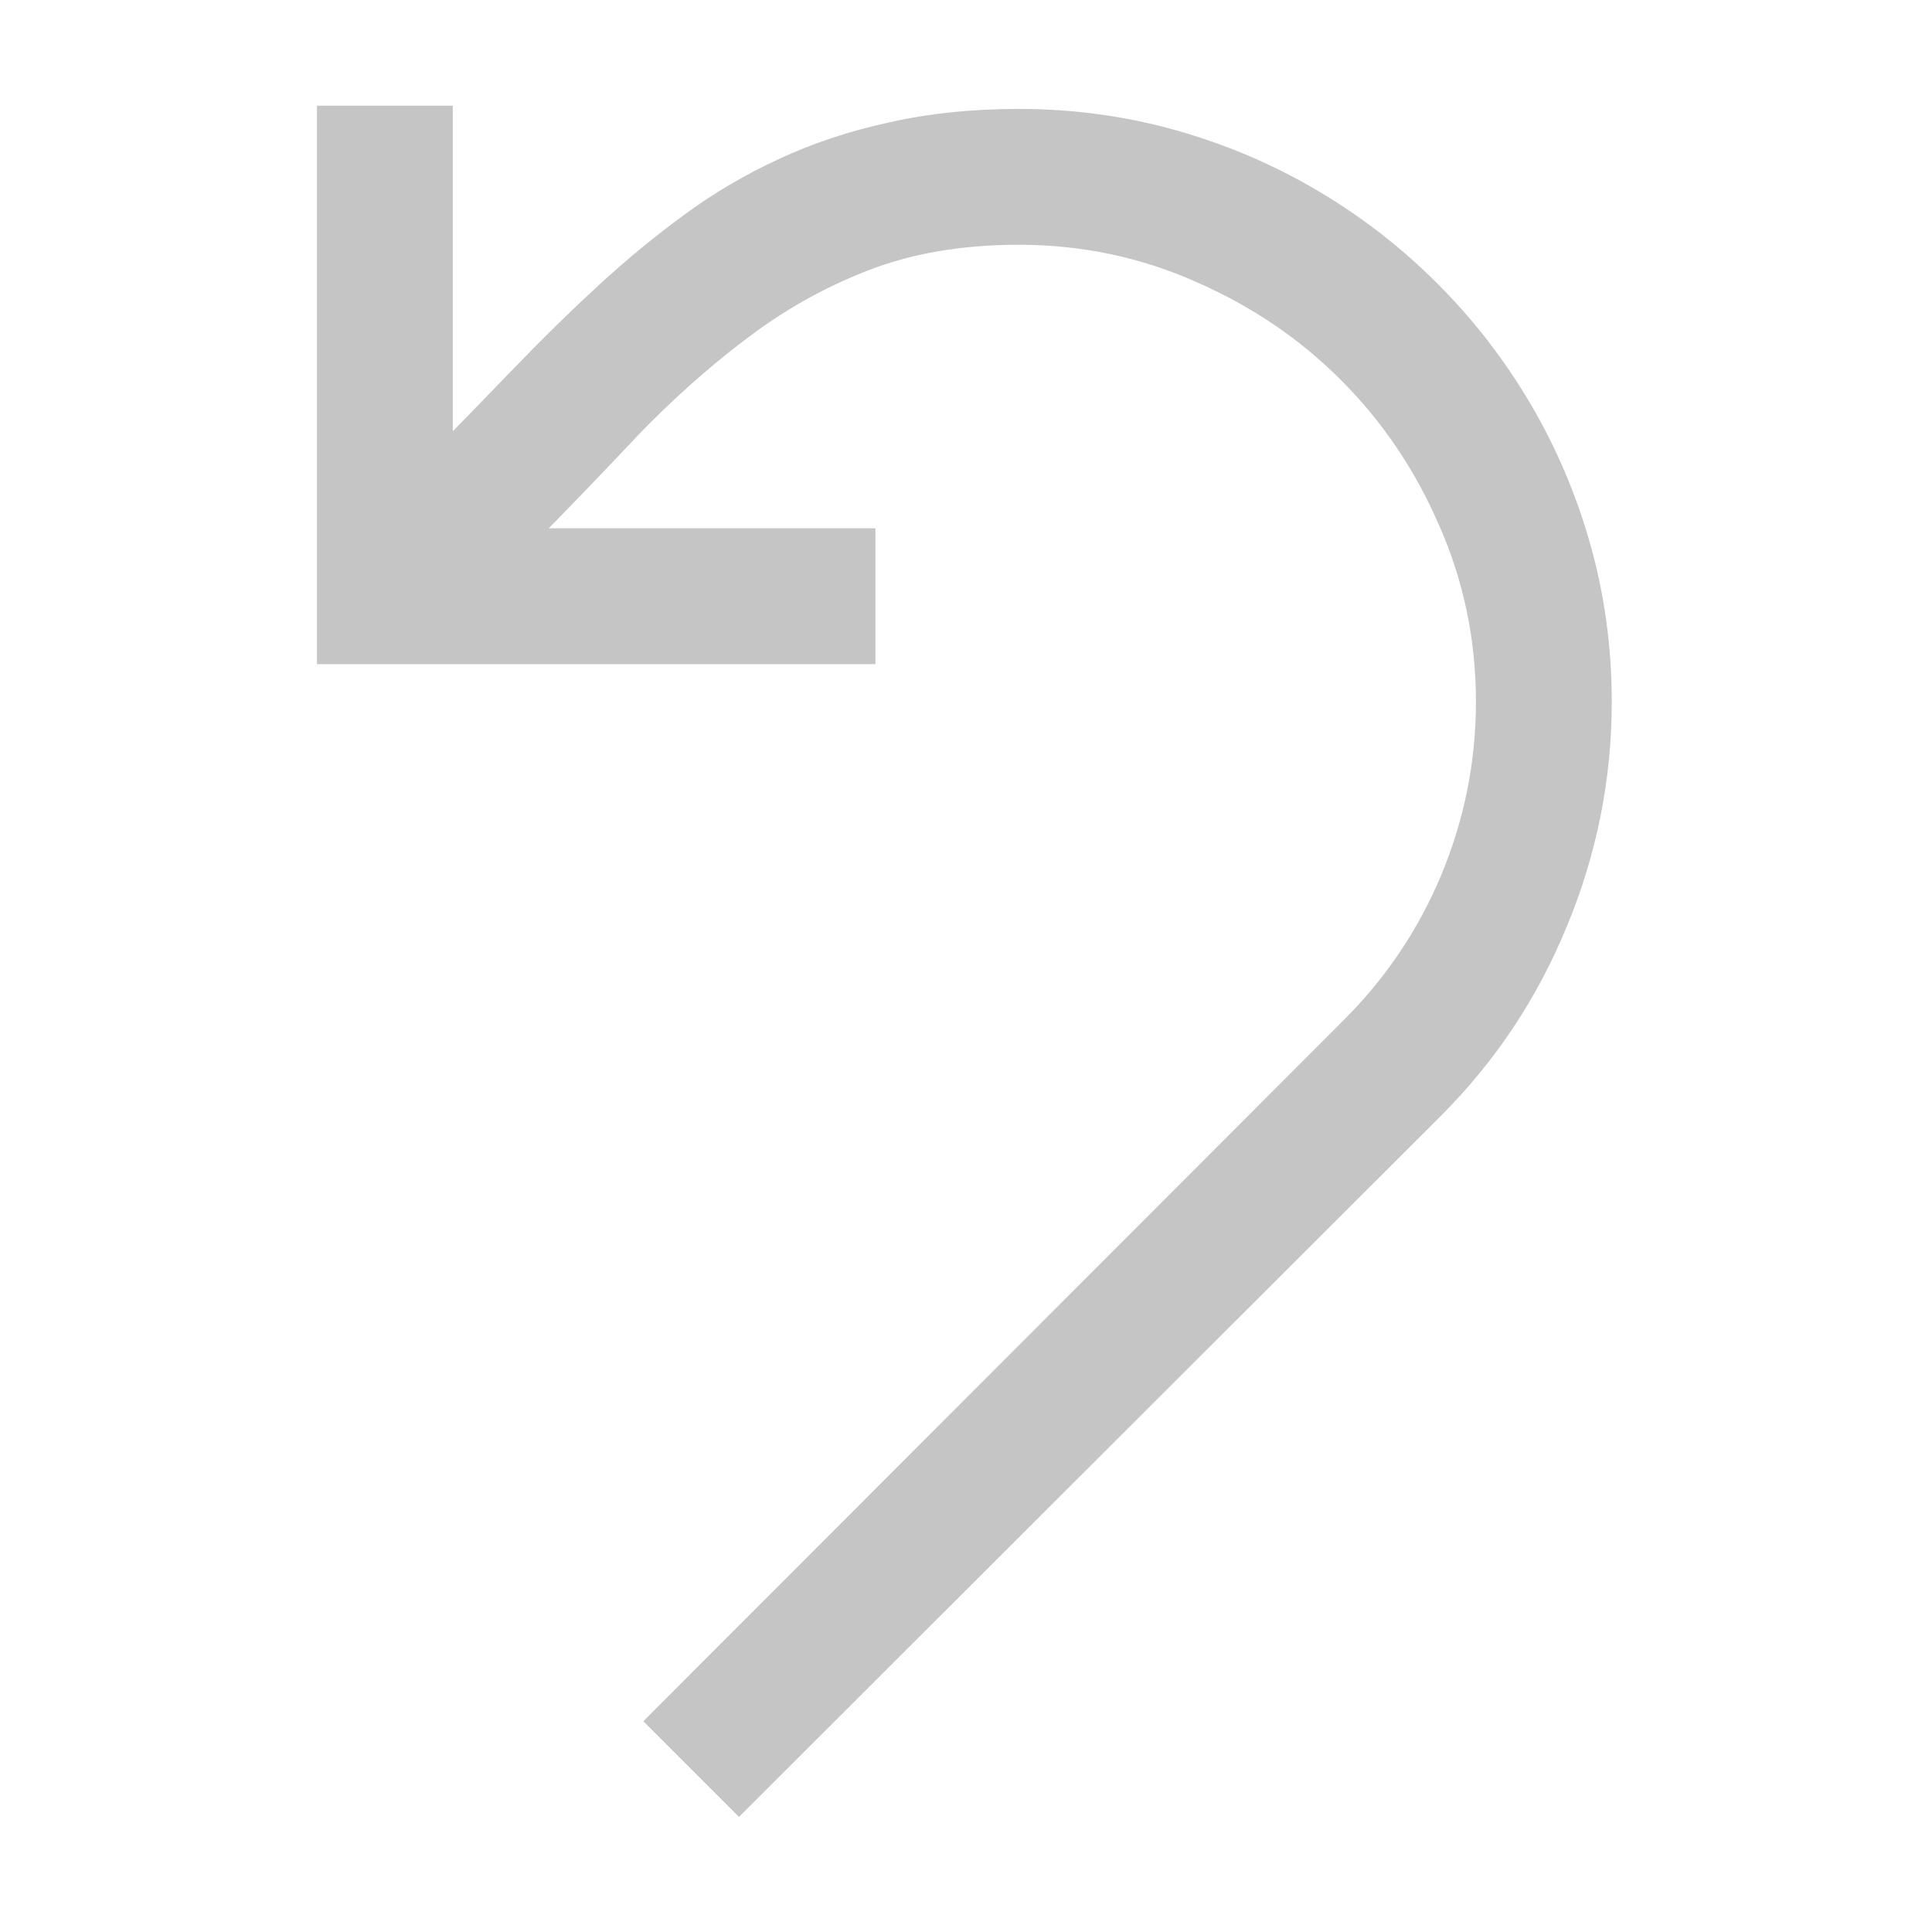
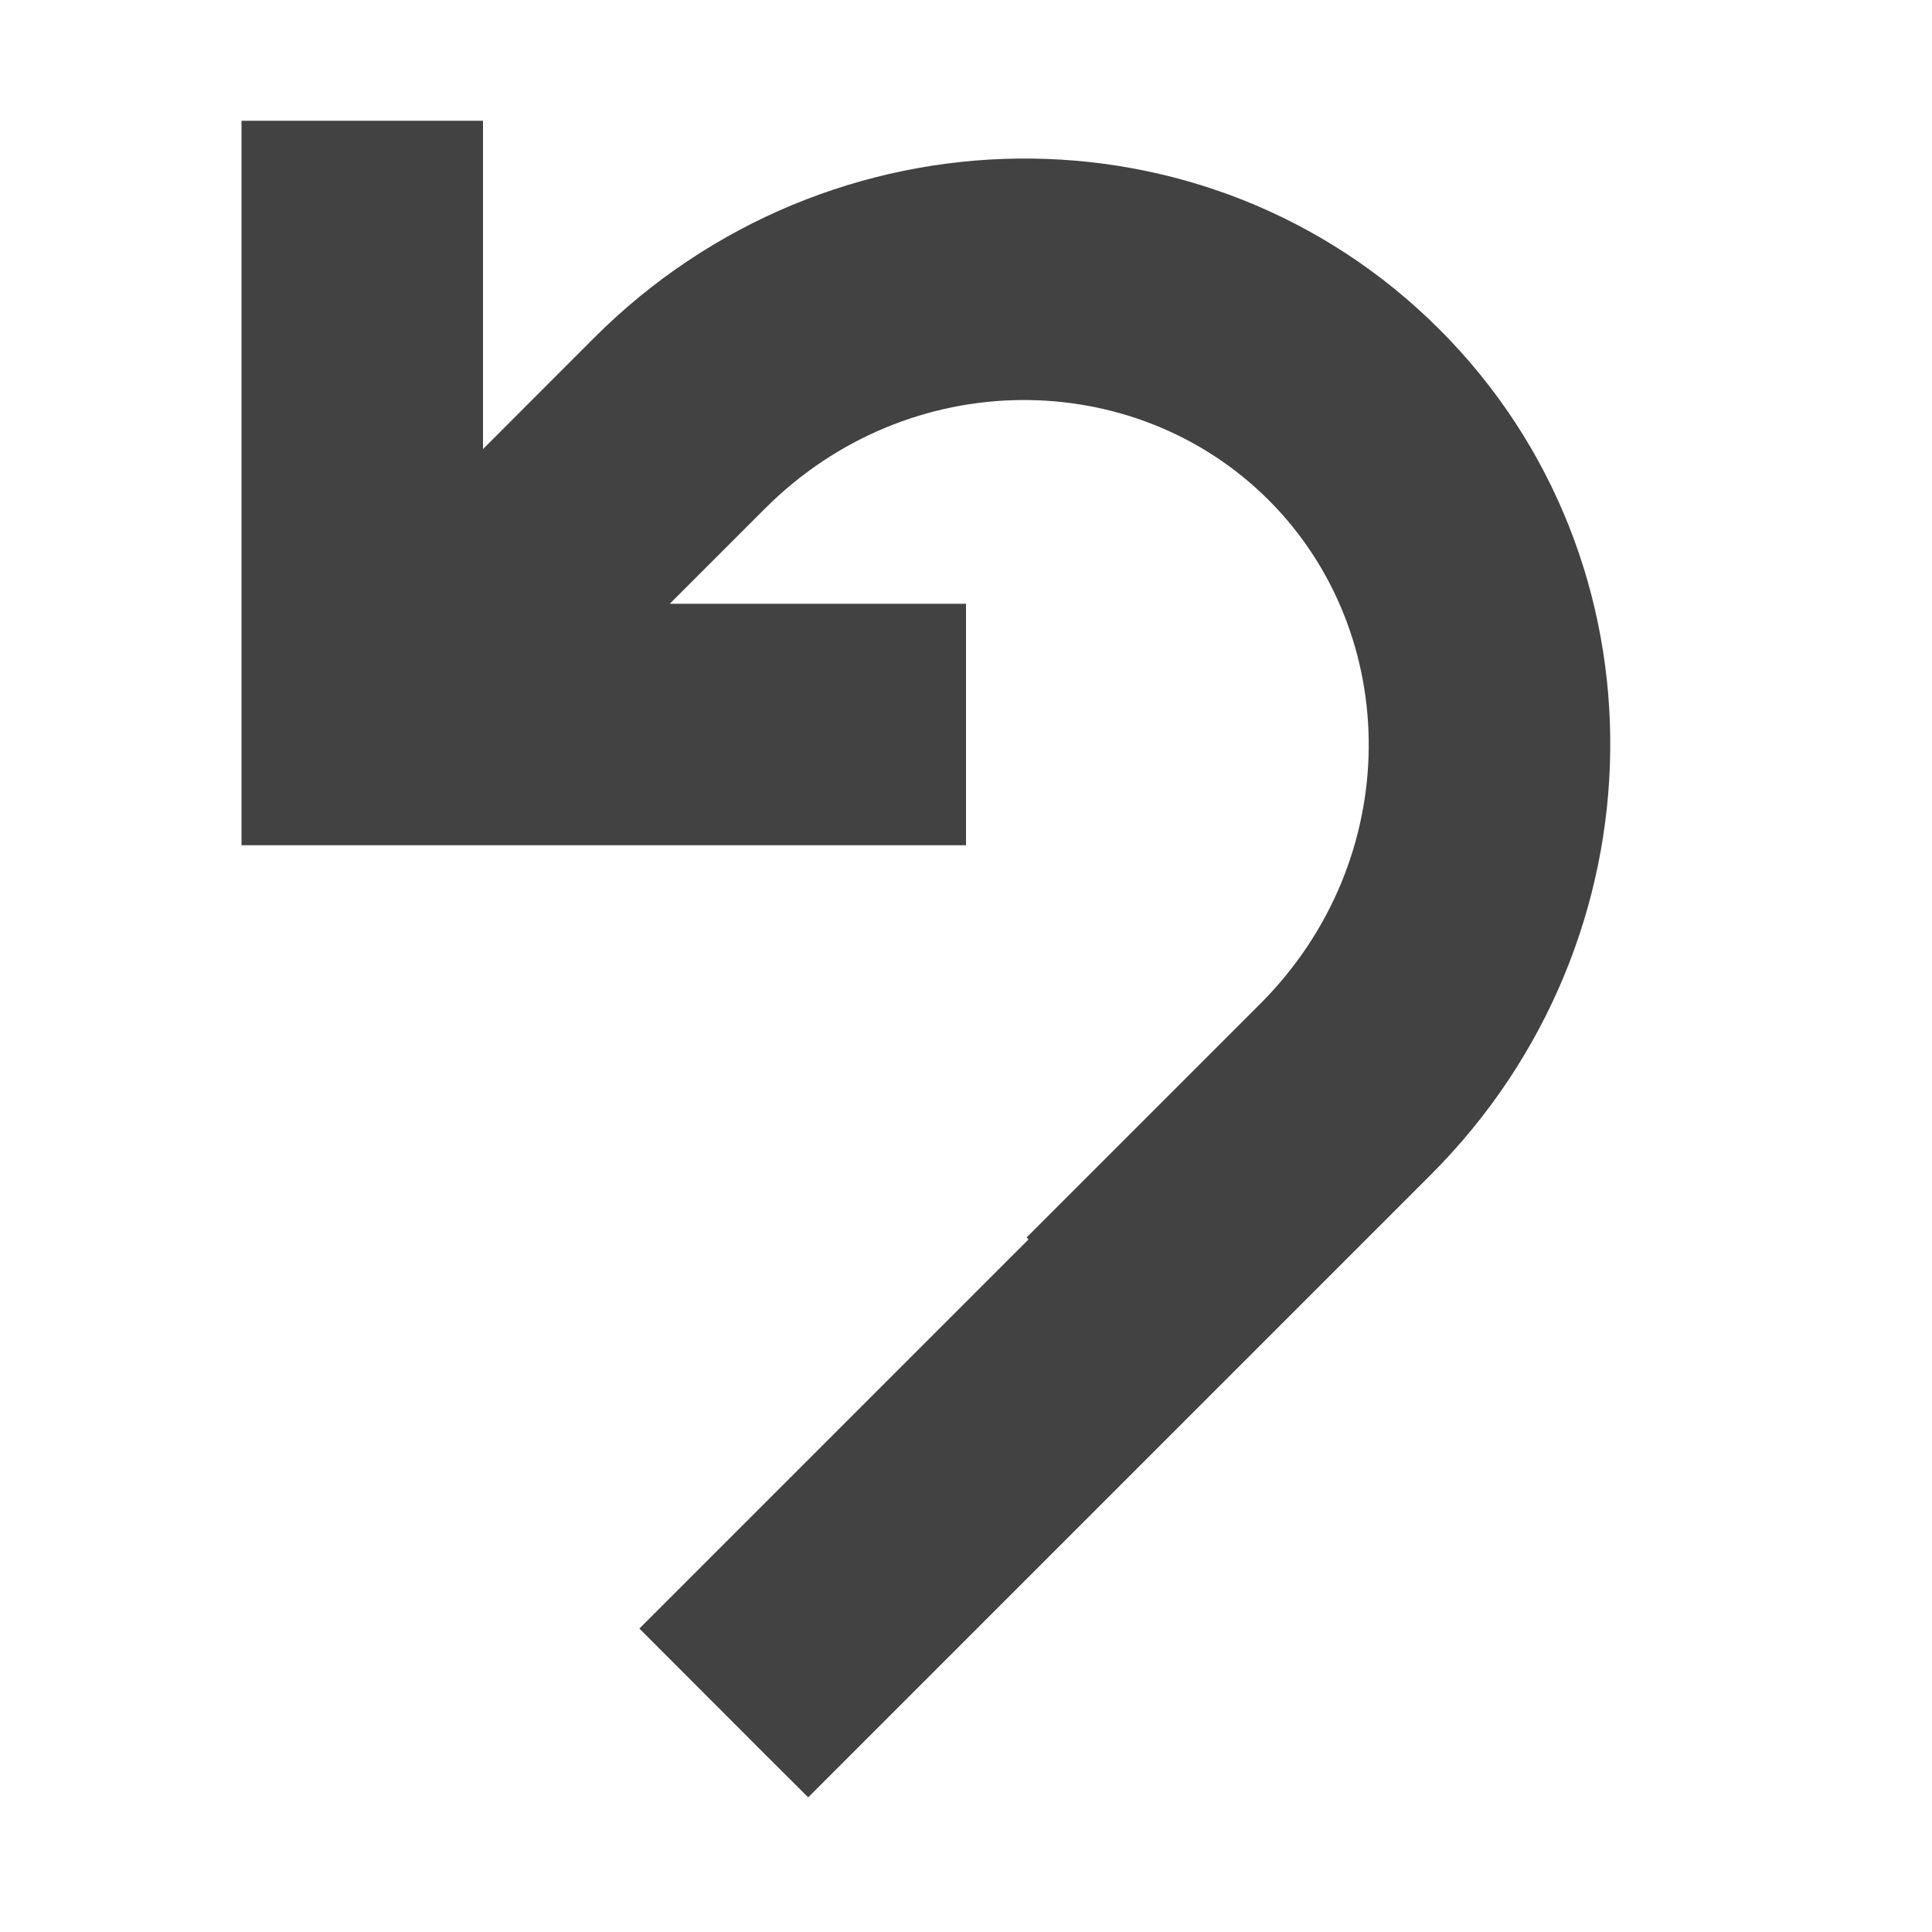
<svg xmlns="http://www.w3.org/2000/svg" width="16" height="16" viewBox="0 0 16 16" fill="none">
-   <path d="M8.438 1.027C8.875 1.027 9.297 1.084 9.702 1.198C10.108 1.312 10.488 1.474 10.844 1.684C11.199 1.893 11.523 2.144 11.815 2.436C12.106 2.727 12.357 3.051 12.566 3.406C12.776 3.762 12.938 4.142 13.052 4.548C13.166 4.953 13.223 5.375 13.223 5.812C13.223 6.437 13.102 7.041 12.86 7.624C12.623 8.203 12.284 8.713 11.842 9.155L6.12 14.87L5.505 14.255L11.22 8.533C11.58 8.173 11.858 7.758 12.054 7.289C12.25 6.815 12.348 6.323 12.348 5.812C12.348 5.279 12.243 4.776 12.033 4.302C11.828 3.828 11.548 3.413 11.192 3.058C10.837 2.702 10.422 2.422 9.948 2.217C9.474 2.007 8.971 1.902 8.438 1.902C7.945 1.902 7.51 1.978 7.132 2.128C6.758 2.274 6.412 2.47 6.093 2.716C5.774 2.957 5.466 3.233 5.17 3.543C4.878 3.853 4.571 4.172 4.247 4.5H7.125V5.375H2.75V1H3.625V3.878C3.876 3.623 4.115 3.377 4.343 3.14C4.575 2.898 4.805 2.673 5.033 2.463C5.266 2.249 5.5 2.055 5.737 1.882C5.979 1.704 6.234 1.554 6.503 1.431C6.776 1.303 7.07 1.205 7.385 1.137C7.704 1.064 8.055 1.027 8.438 1.027Z" fill="#C5C5C5" />
-   <path d="M12.86 7.624L12.745 7.576L12.745 7.577L12.86 7.624ZM11.842 9.155L11.93 9.244L11.93 9.244L11.842 9.155ZM6.12 14.87L6.032 14.959L6.12 15.047L6.208 14.959L6.12 14.87ZM5.505 14.255L5.416 14.166L5.328 14.255L5.416 14.343L5.505 14.255ZM11.22 8.533L11.131 8.445L11.131 8.445L11.22 8.533ZM12.054 7.289L12.169 7.337L12.169 7.337L12.054 7.289ZM12.033 4.302L11.918 4.351L11.919 4.352L12.033 4.302ZM9.948 2.217L9.898 2.331L9.899 2.332L9.948 2.217ZM7.132 2.128L7.177 2.244L7.178 2.244L7.132 2.128ZM6.093 2.716L6.168 2.815L6.169 2.815L6.093 2.716ZM5.17 3.543L5.08 3.457L5.079 3.457L5.17 3.543ZM4.247 4.5L4.158 4.412L3.948 4.625H4.247V4.5ZM7.125 4.5H7.25V4.375H7.125V4.5ZM7.125 5.375V5.5H7.25V5.375H7.125ZM2.75 5.375H2.625V5.5H2.75V5.375ZM2.75 1V0.875H2.625V1H2.75ZM3.625 1H3.75V0.875H3.625V1ZM3.625 3.878H3.5V4.184L3.714 3.966L3.625 3.878ZM4.343 3.14L4.253 3.053L4.253 3.053L4.343 3.14ZM5.033 2.463L5.118 2.555L5.118 2.555L5.033 2.463ZM5.737 1.882L5.811 1.983L5.811 1.983L5.737 1.882ZM6.503 1.431L6.555 1.544L6.556 1.544L6.503 1.431ZM7.385 1.137L7.411 1.259L7.413 1.259L7.385 1.137ZM8.438 1.152C8.864 1.152 9.274 1.208 9.668 1.319L9.736 1.078C9.319 0.961 8.886 0.902 8.438 0.902V1.152ZM9.668 1.319C10.064 1.43 10.434 1.587 10.78 1.791L10.907 1.576C10.542 1.361 10.152 1.195 9.736 1.078L9.668 1.319ZM10.78 1.791C11.127 1.996 11.442 2.24 11.726 2.524L11.903 2.347C11.604 2.048 11.272 1.791 10.907 1.576L10.78 1.791ZM11.726 2.524C12.01 2.808 12.255 3.123 12.459 3.47L12.674 3.343C12.459 2.978 12.202 2.646 11.903 2.347L11.726 2.524ZM12.459 3.47C12.663 3.816 12.82 4.186 12.931 4.582L13.172 4.514C13.055 4.098 12.889 3.708 12.674 3.343L12.459 3.47ZM12.931 4.582C13.042 4.976 13.098 5.386 13.098 5.812H13.348C13.348 5.364 13.289 4.931 13.172 4.514L12.931 4.582ZM13.098 5.812C13.098 6.42 12.98 7.008 12.745 7.576L12.976 7.672C13.224 7.074 13.348 6.453 13.348 5.812H13.098ZM12.745 7.577C12.514 8.14 12.184 8.637 11.753 9.067L11.93 9.244C12.384 8.79 12.733 8.266 12.976 7.671L12.745 7.577ZM11.754 9.067L6.032 14.782L6.208 14.959L11.93 9.244L11.754 9.067ZM6.209 14.782L5.593 14.166L5.416 14.343L6.032 14.959L6.209 14.782ZM5.593 14.343L11.308 8.622L11.131 8.445L5.416 14.166L5.593 14.343ZM11.308 8.622C11.68 8.25 11.967 7.822 12.169 7.337L11.938 7.241C11.749 7.695 11.48 8.096 11.131 8.445L11.308 8.622ZM12.169 7.337C12.371 6.848 12.473 6.339 12.473 5.812H12.223C12.223 6.306 12.128 6.782 11.938 7.241L12.169 7.337ZM12.473 5.812C12.473 5.262 12.364 4.742 12.148 4.251L11.919 4.352C12.121 4.81 12.223 5.296 12.223 5.812H12.473ZM12.148 4.252C11.937 3.764 11.648 3.336 11.281 2.969L11.104 3.146C11.448 3.49 11.72 3.892 11.918 4.351L12.148 4.252ZM11.281 2.969C10.914 2.602 10.486 2.313 9.998 2.102L9.899 2.332C10.358 2.531 10.76 2.802 11.104 3.146L11.281 2.969ZM9.999 2.102C9.508 1.886 8.988 1.777 8.438 1.777V2.027C8.954 2.027 9.44 2.129 9.898 2.331L9.999 2.102ZM8.438 1.777C7.933 1.777 7.481 1.854 7.086 2.012L7.178 2.244C7.539 2.101 7.958 2.027 8.438 2.027V1.777ZM7.086 2.011C6.702 2.162 6.345 2.364 6.016 2.617L6.169 2.815C6.479 2.576 6.815 2.386 7.177 2.244L7.086 2.011ZM6.017 2.616C5.693 2.862 5.38 3.142 5.08 3.457L5.26 3.629C5.552 3.324 5.855 3.053 6.168 2.815L6.017 2.616ZM5.079 3.457C4.788 3.766 4.481 4.085 4.158 4.412L4.336 4.588C4.66 4.259 4.969 3.939 5.261 3.629L5.079 3.457ZM4.247 4.625H7.125V4.375H4.247V4.625ZM7 4.5V5.375H7.25V4.5H7ZM7.125 5.25H2.75V5.5H7.125V5.25ZM2.875 5.375V1H2.625V5.375H2.875ZM2.75 1.125H3.625V0.875H2.75V1.125ZM3.5 1V3.878H3.75V1H3.5ZM3.714 3.966C3.965 3.71 4.205 3.464 4.433 3.226L4.253 3.053C4.025 3.29 3.786 3.535 3.536 3.79L3.714 3.966ZM4.433 3.226C4.664 2.986 4.892 2.763 5.118 2.555L4.949 2.371C4.719 2.582 4.487 2.81 4.253 3.053L4.433 3.226ZM5.118 2.555C5.347 2.344 5.578 2.153 5.811 1.983L5.664 1.781C5.422 1.957 5.184 2.154 4.948 2.371L5.118 2.555ZM5.811 1.983C6.046 1.81 6.294 1.664 6.555 1.544L6.451 1.317C6.174 1.444 5.912 1.598 5.663 1.781L5.811 1.983ZM6.556 1.544C6.82 1.421 7.105 1.325 7.411 1.259L7.358 1.015C7.035 1.085 6.732 1.186 6.45 1.317L6.556 1.544ZM7.413 1.259C7.721 1.188 8.063 1.152 8.438 1.152V0.902C8.047 0.902 7.686 0.94 7.357 1.015L7.413 1.259Z" fill="#C5C5C5" />
+   <path fill-rule="evenodd" clip-rule="evenodd" d="M5.295 13.487L8.518 10.264L8.502 10.248L10.436 8.314C11.629 7.12 11.617 5.253 10.507 4.142C9.396 3.031 7.528 3.019 6.335 4.212L5.547 5H8V7H4H3H2V1H4V3.719L4.92 2.798C6.865 0.853 10 0.807 11.921 2.728C13.842 4.649 13.795 7.783 11.85 9.728L6.693 14.885L6.339 14.532L11.496 9.374C13.254 7.617 13.286 4.799 11.567 3.081C10.613 2.127 9.321 1.713 8.059 1.833C9.321 1.713 10.613 2.127 11.567 3.081C13.286 4.799 13.254 7.617 11.496 9.374L6.339 14.532L5.295 13.487ZM4.84 5H4.84L5.981 3.859C6.429 3.411 6.962 3.108 7.522 2.948C6.962 3.108 6.429 3.411 5.981 3.859L4.84 5Z" fill="#424242" />
</svg>
